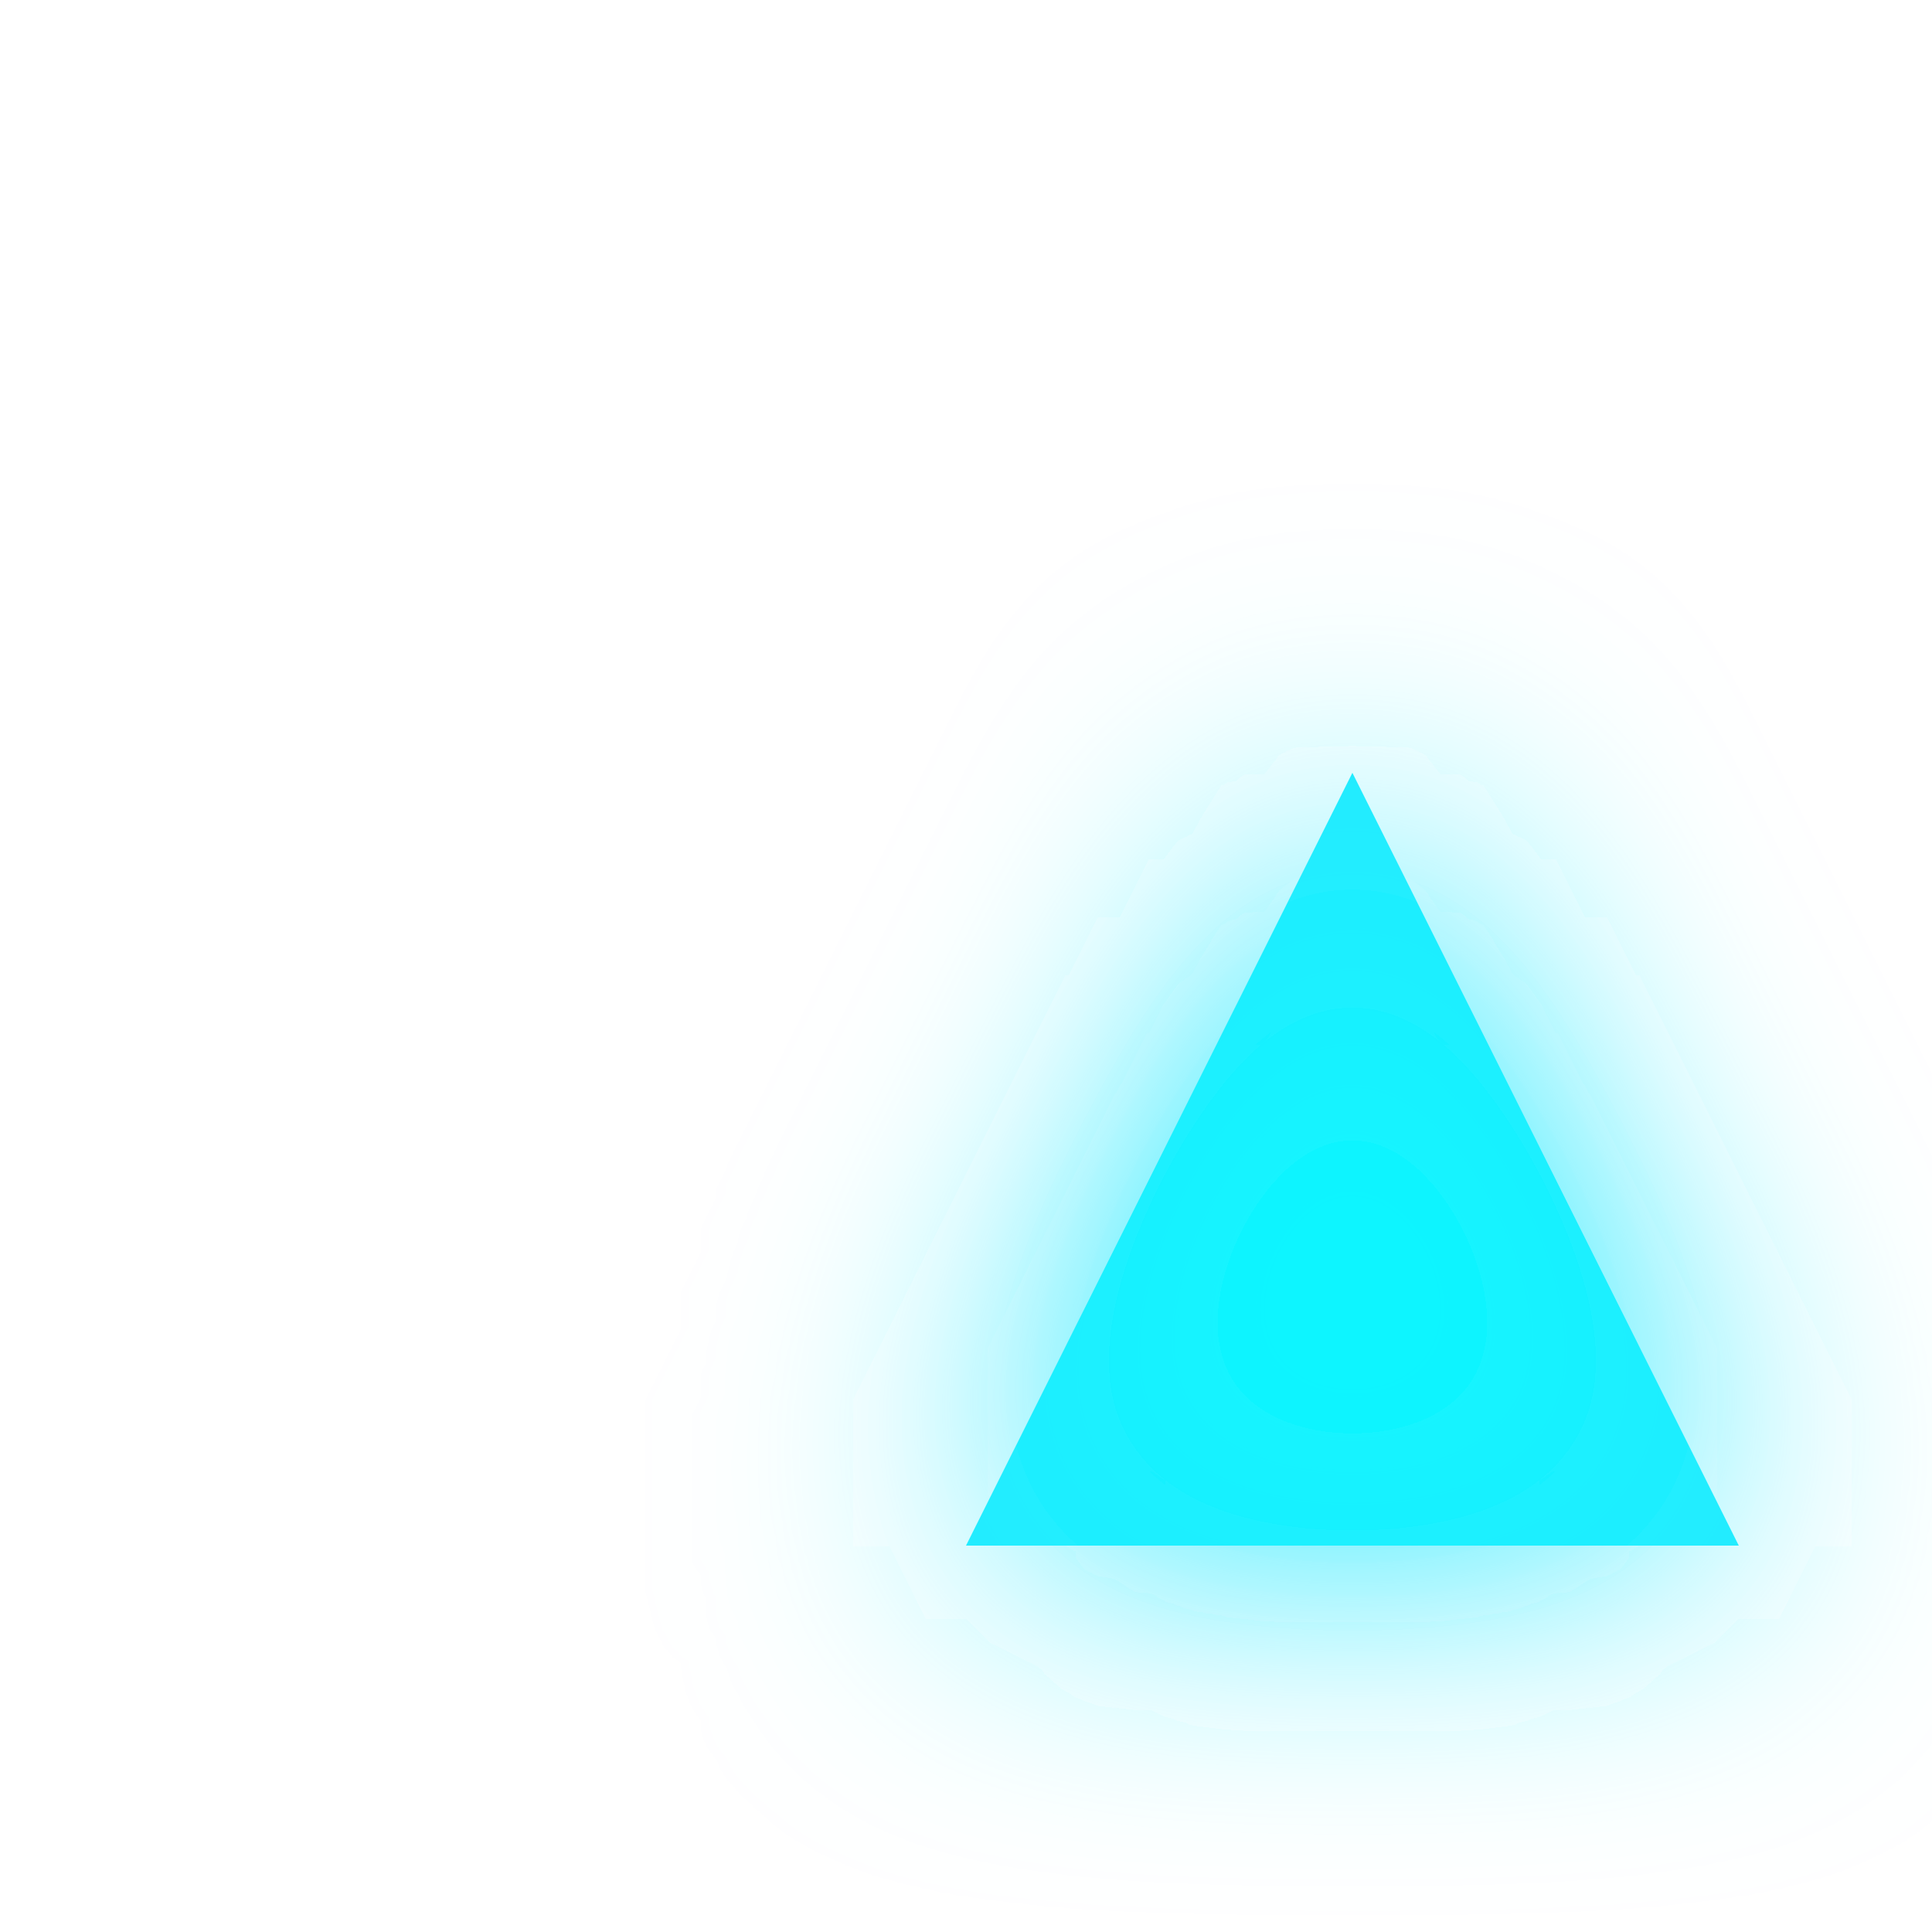
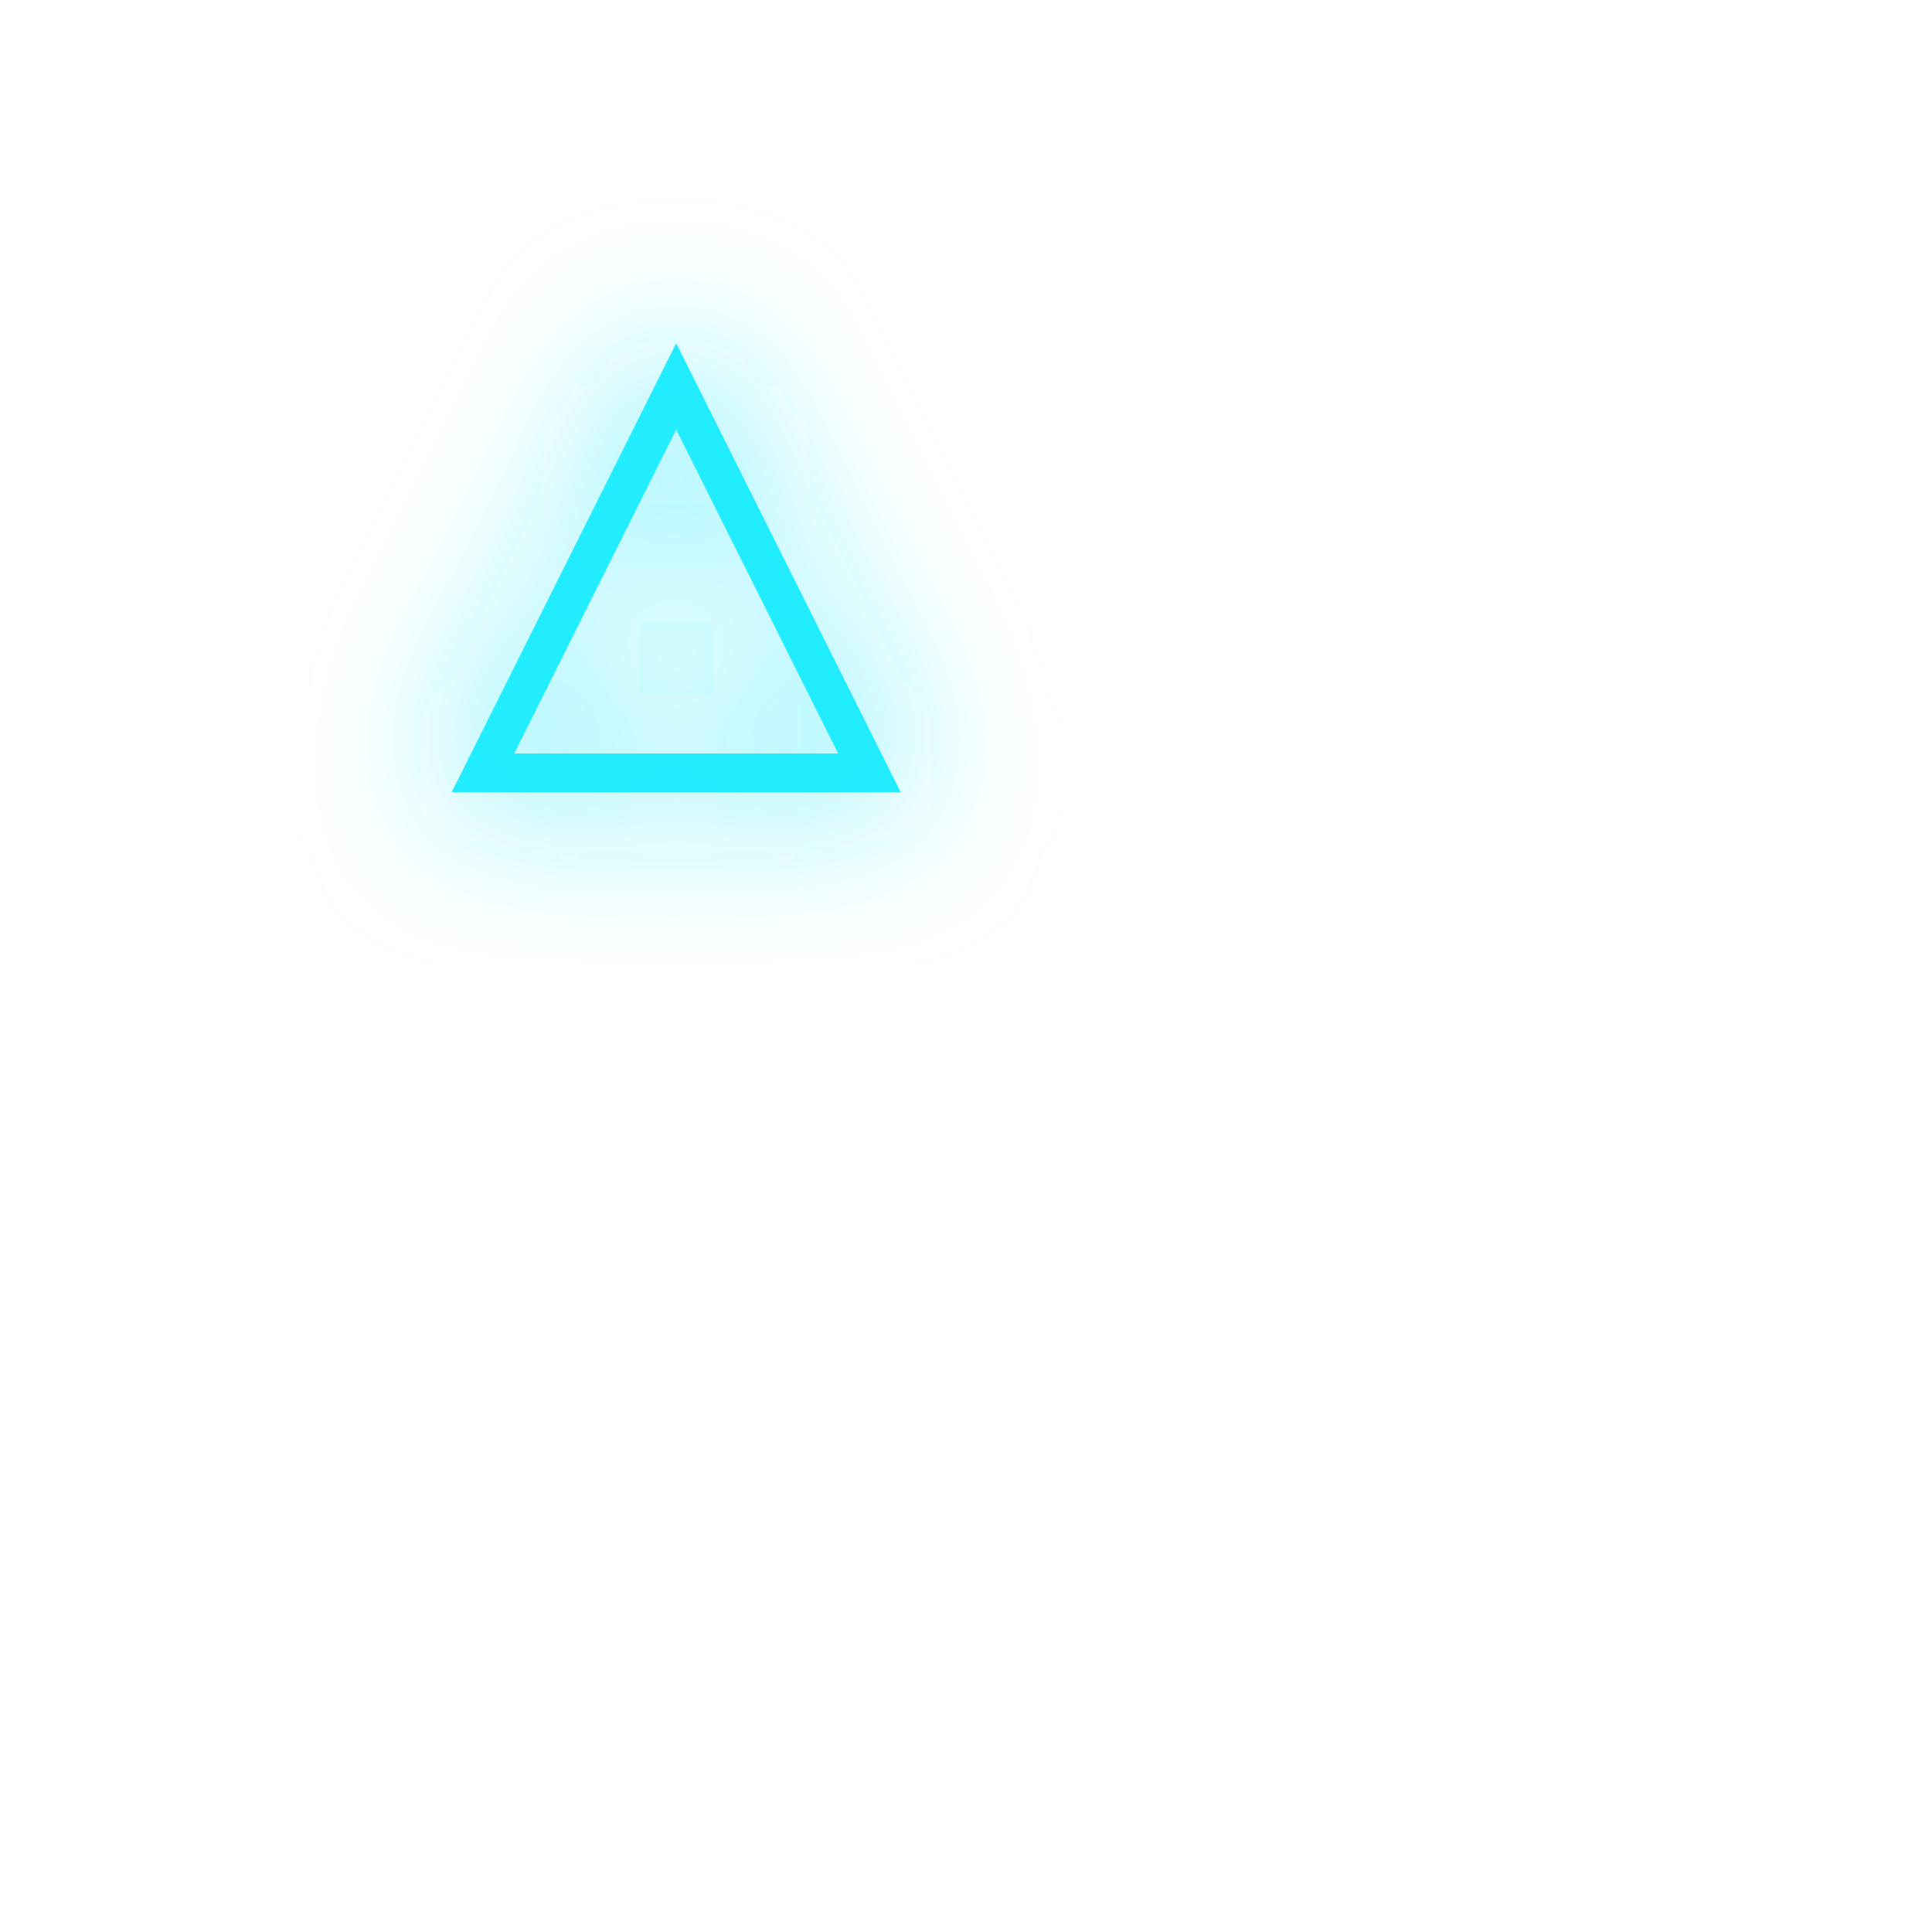
- <svg xmlns="http://www.w3.org/2000/svg" x="10" y="10" viewBox="-10 -10 50 50" fill="#26e9ff">
+ <svg xmlns="http://www.w3.org/2000/svg" x="20" y="20" viewBox="-10 -10 100 100">
  <defs>
    <filter id="glow" x="-50%" y="-50%" width="200%" height="200%">
      <feOffset result="offOut" in="SourceGraphic" dx="0" dy="0" />
      <feGaussianBlur result="blurOut" in="offOut" stdDeviation="4" />
      <feBlend in="SourceGraphic" in2="blurOut" mode="overlay" />
    </filter>
  </defs>
-   <polygon filter="url(#glow)" x="10" y="10" points="25,10 15,30 35,30" />
+   <polygon filter="url(#glow)" x="10" y="10" stroke="#26e9ff" stroke-width="2" fill="none" points="25,10 15,30 35,30" />
</svg>
